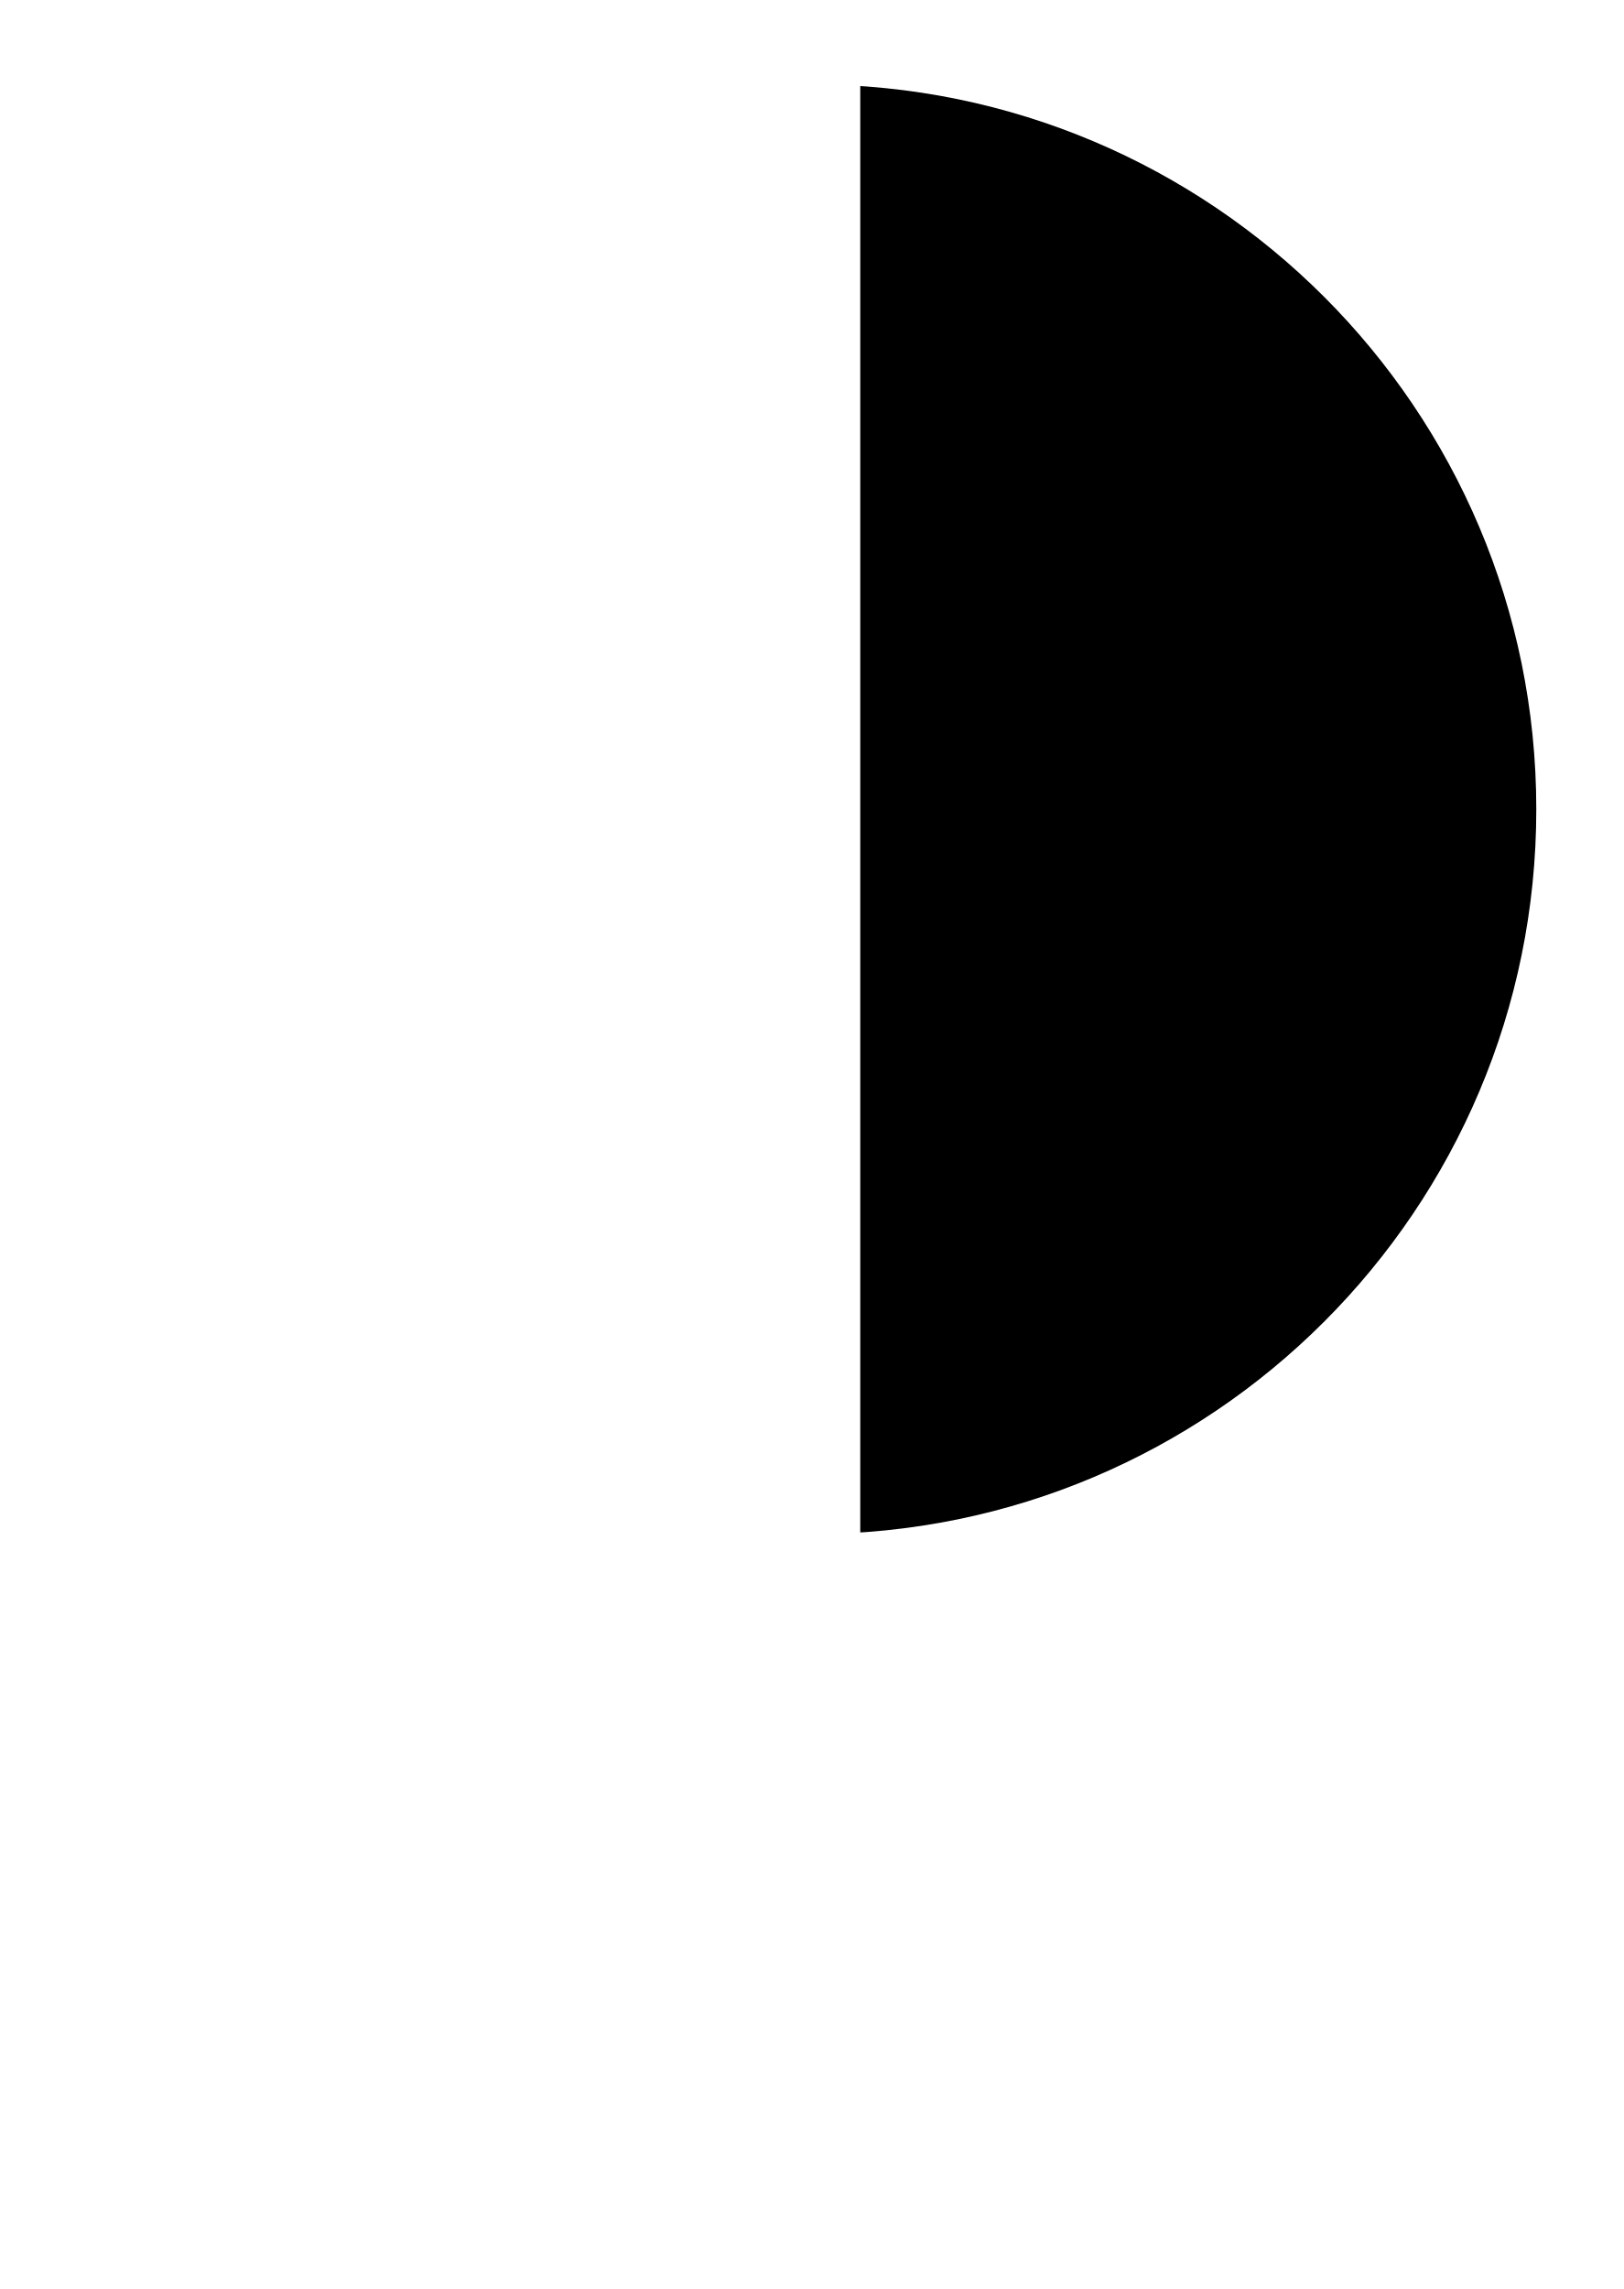
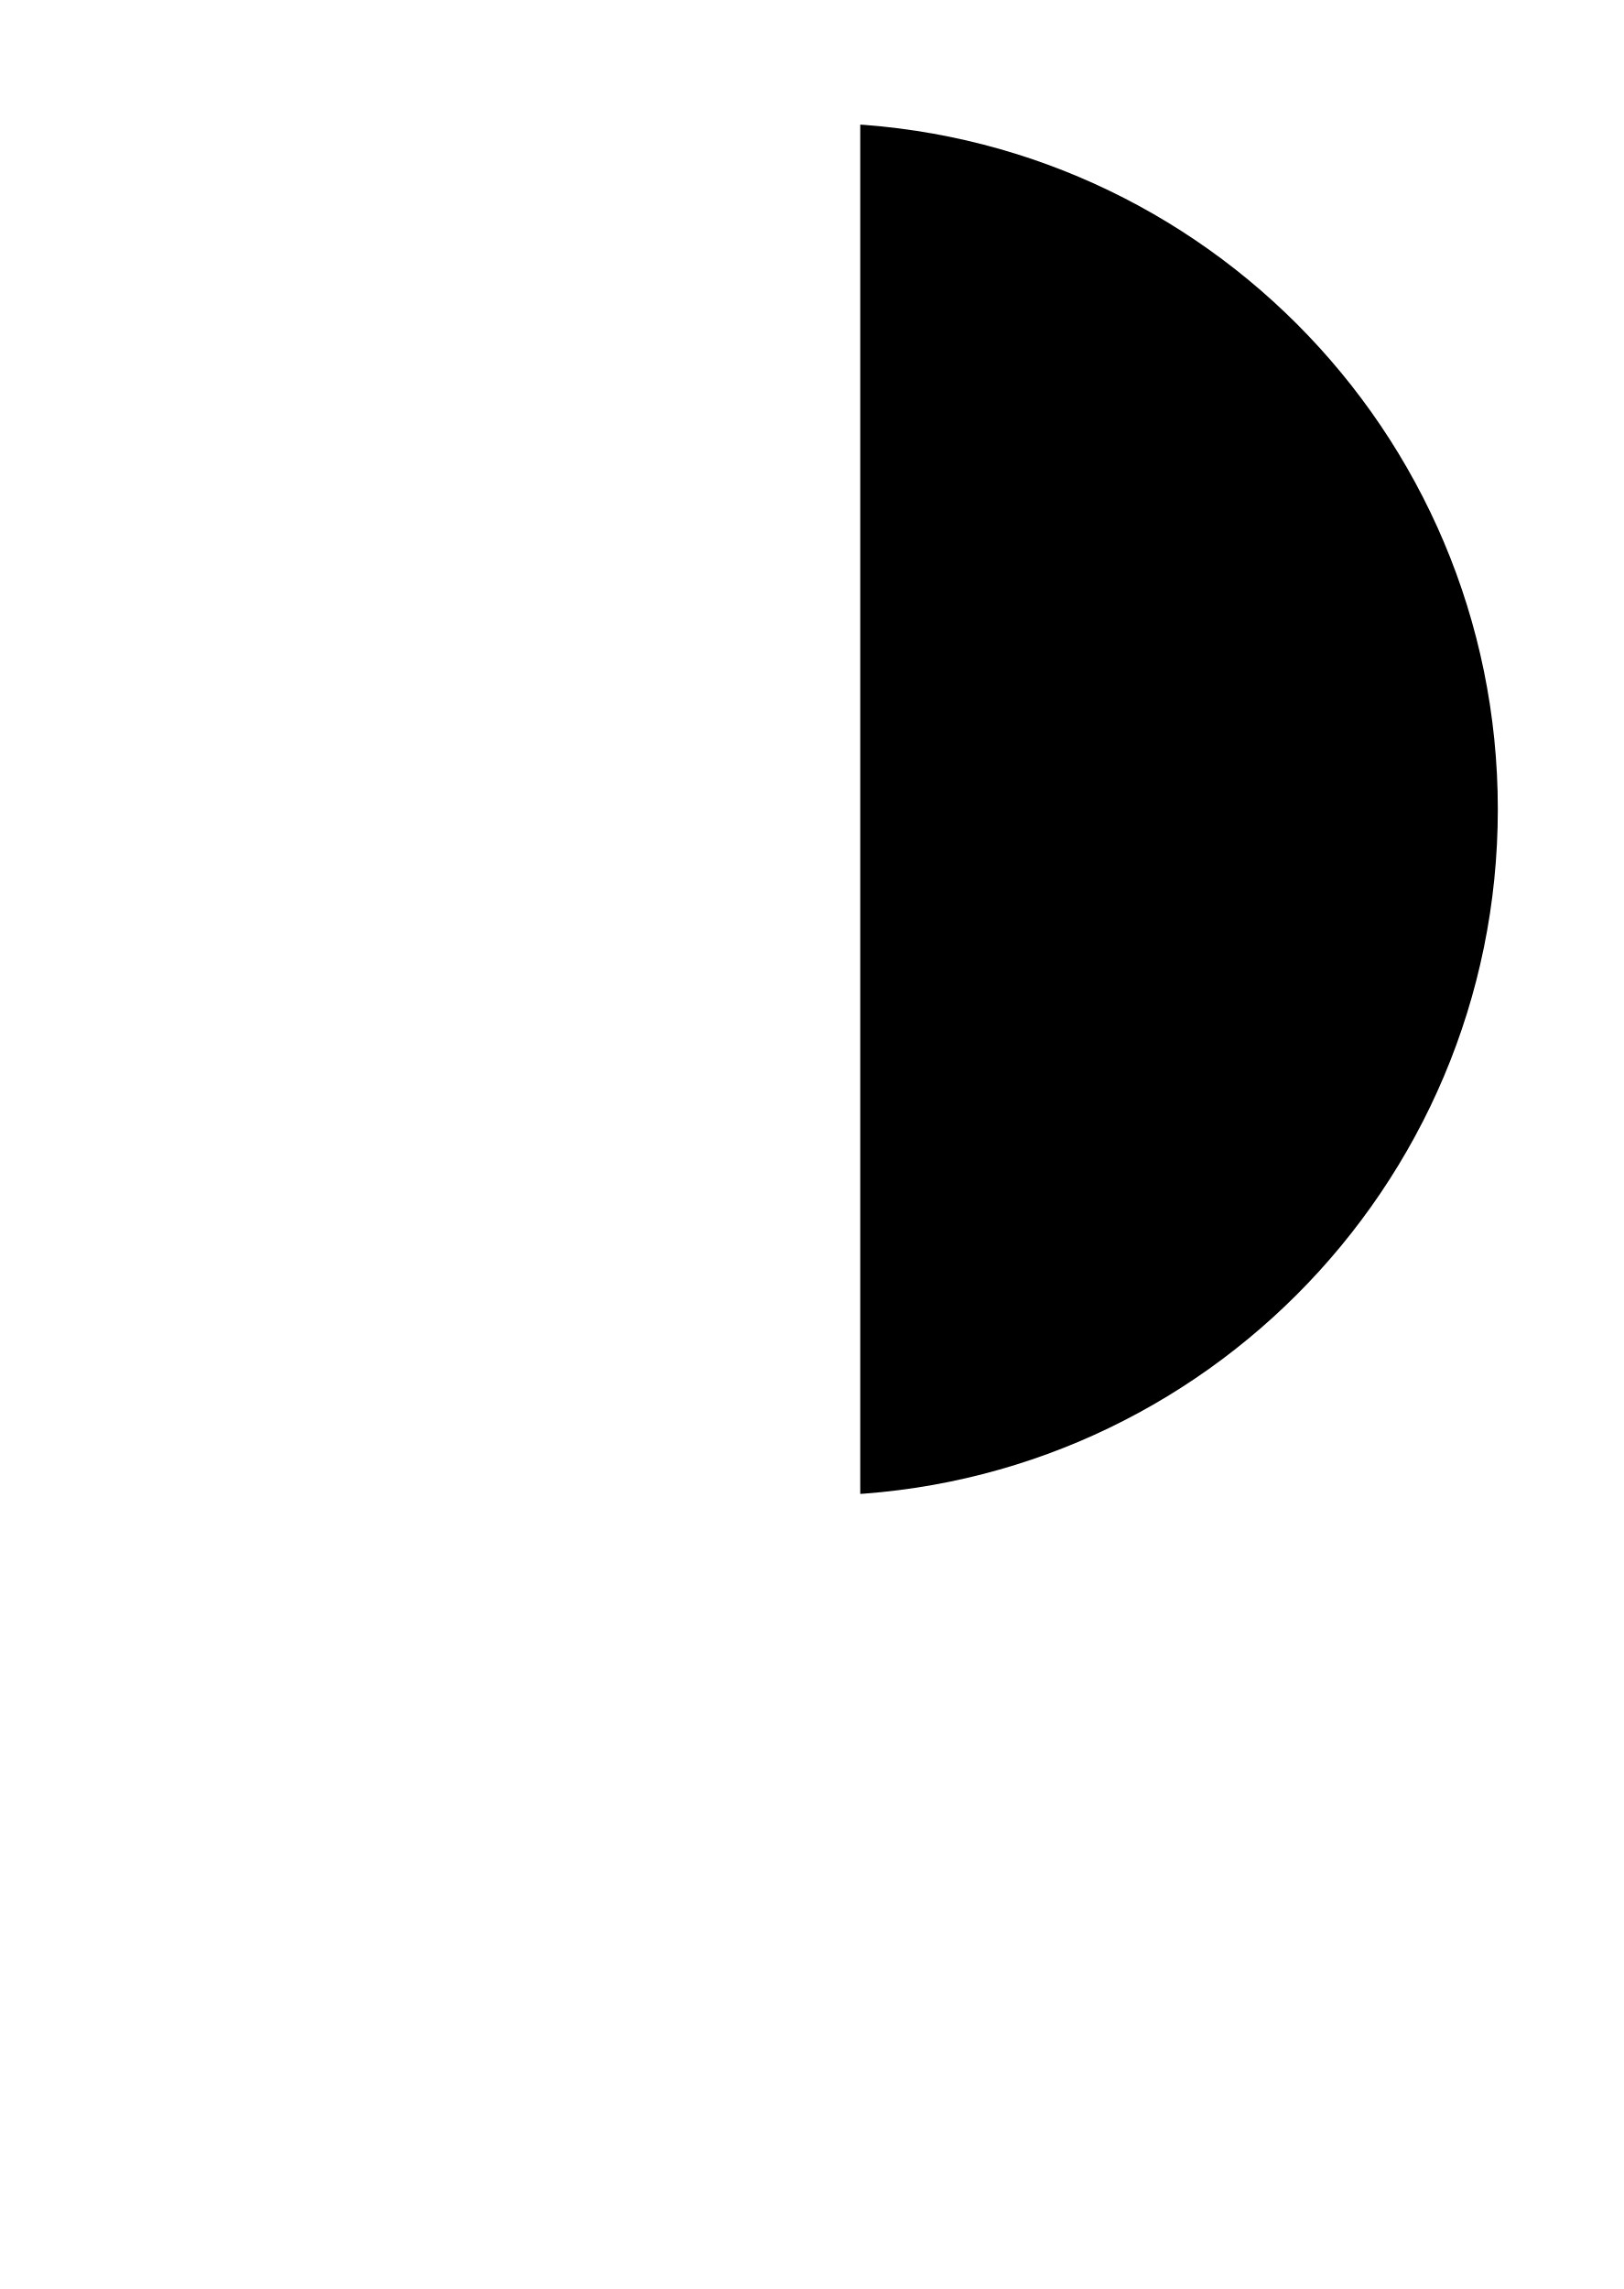
<svg xmlns="http://www.w3.org/2000/svg" viewBox="0 0 100 141">
  <defs>
    <clipPath id="right">
      <rect x="53" y="0" width="47" height="141" />
    </clipPath>
  </defs>
-   <circle cx="50" cy="49.85" r="44.65" fill="black" clip-path="url(#right)" />
+   <circle cx="50" cy="49.85" r="42.28" fill="black" clip-path="url(#right)" />
</svg>
